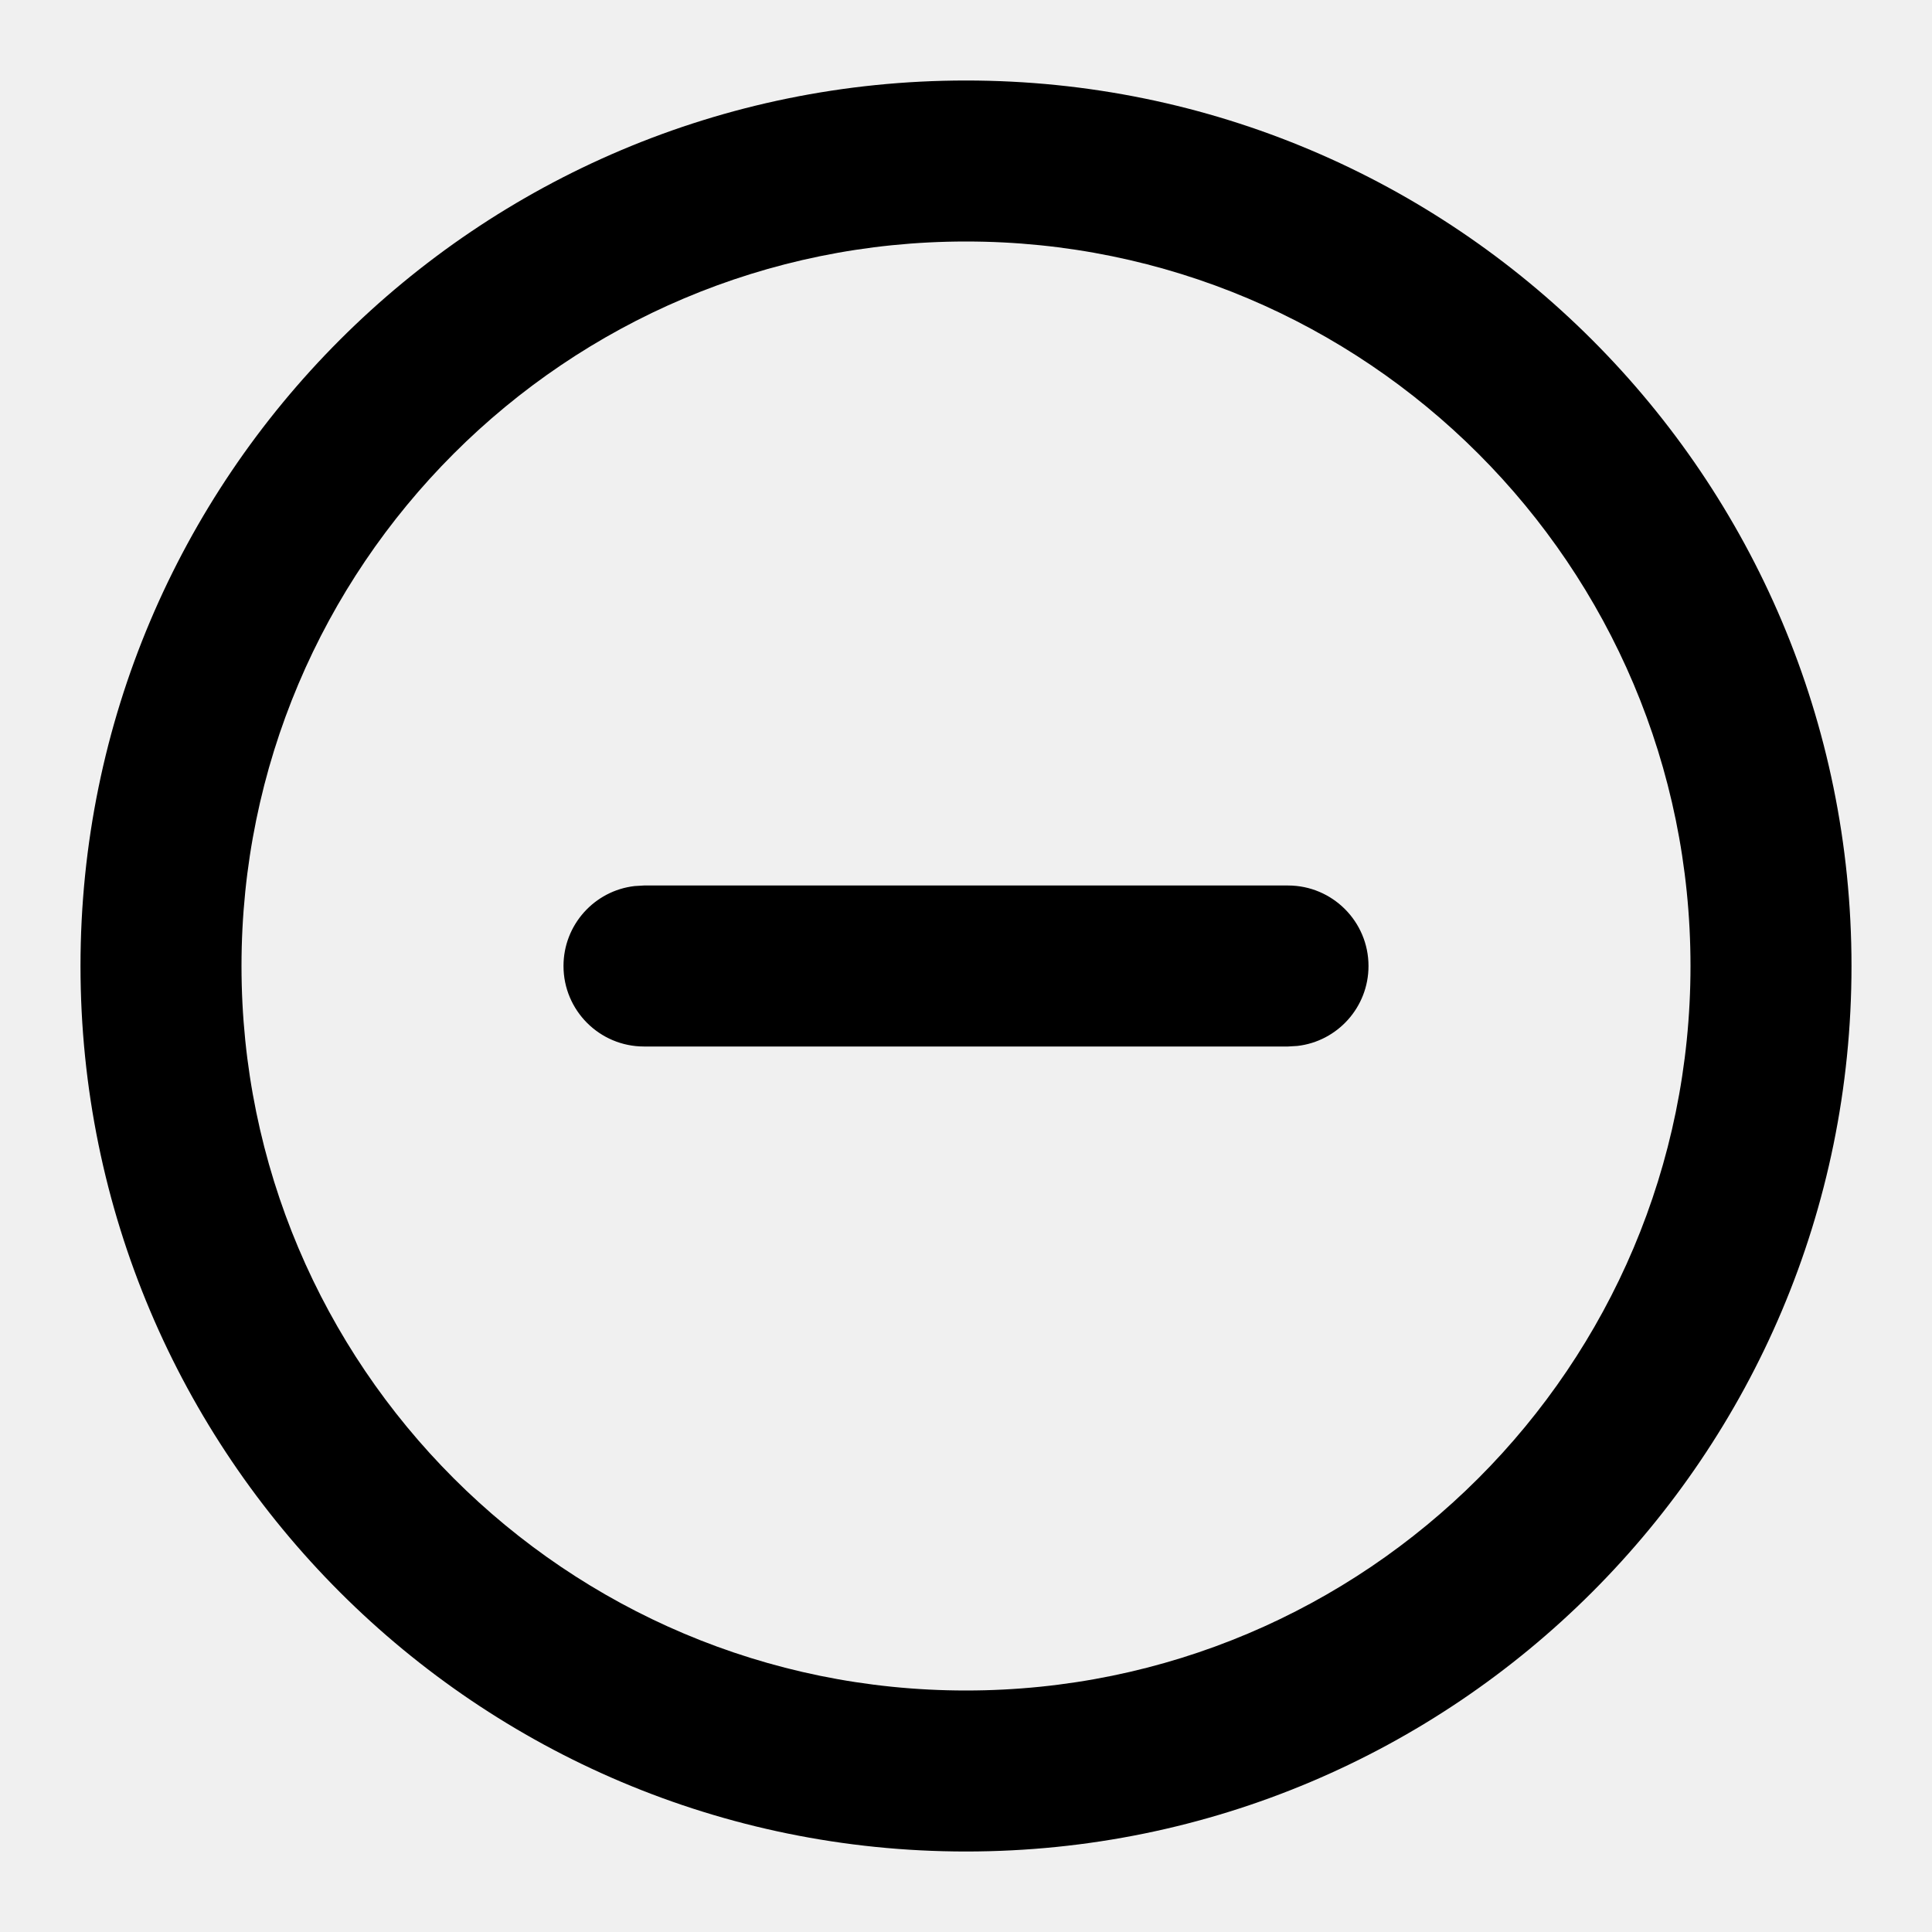
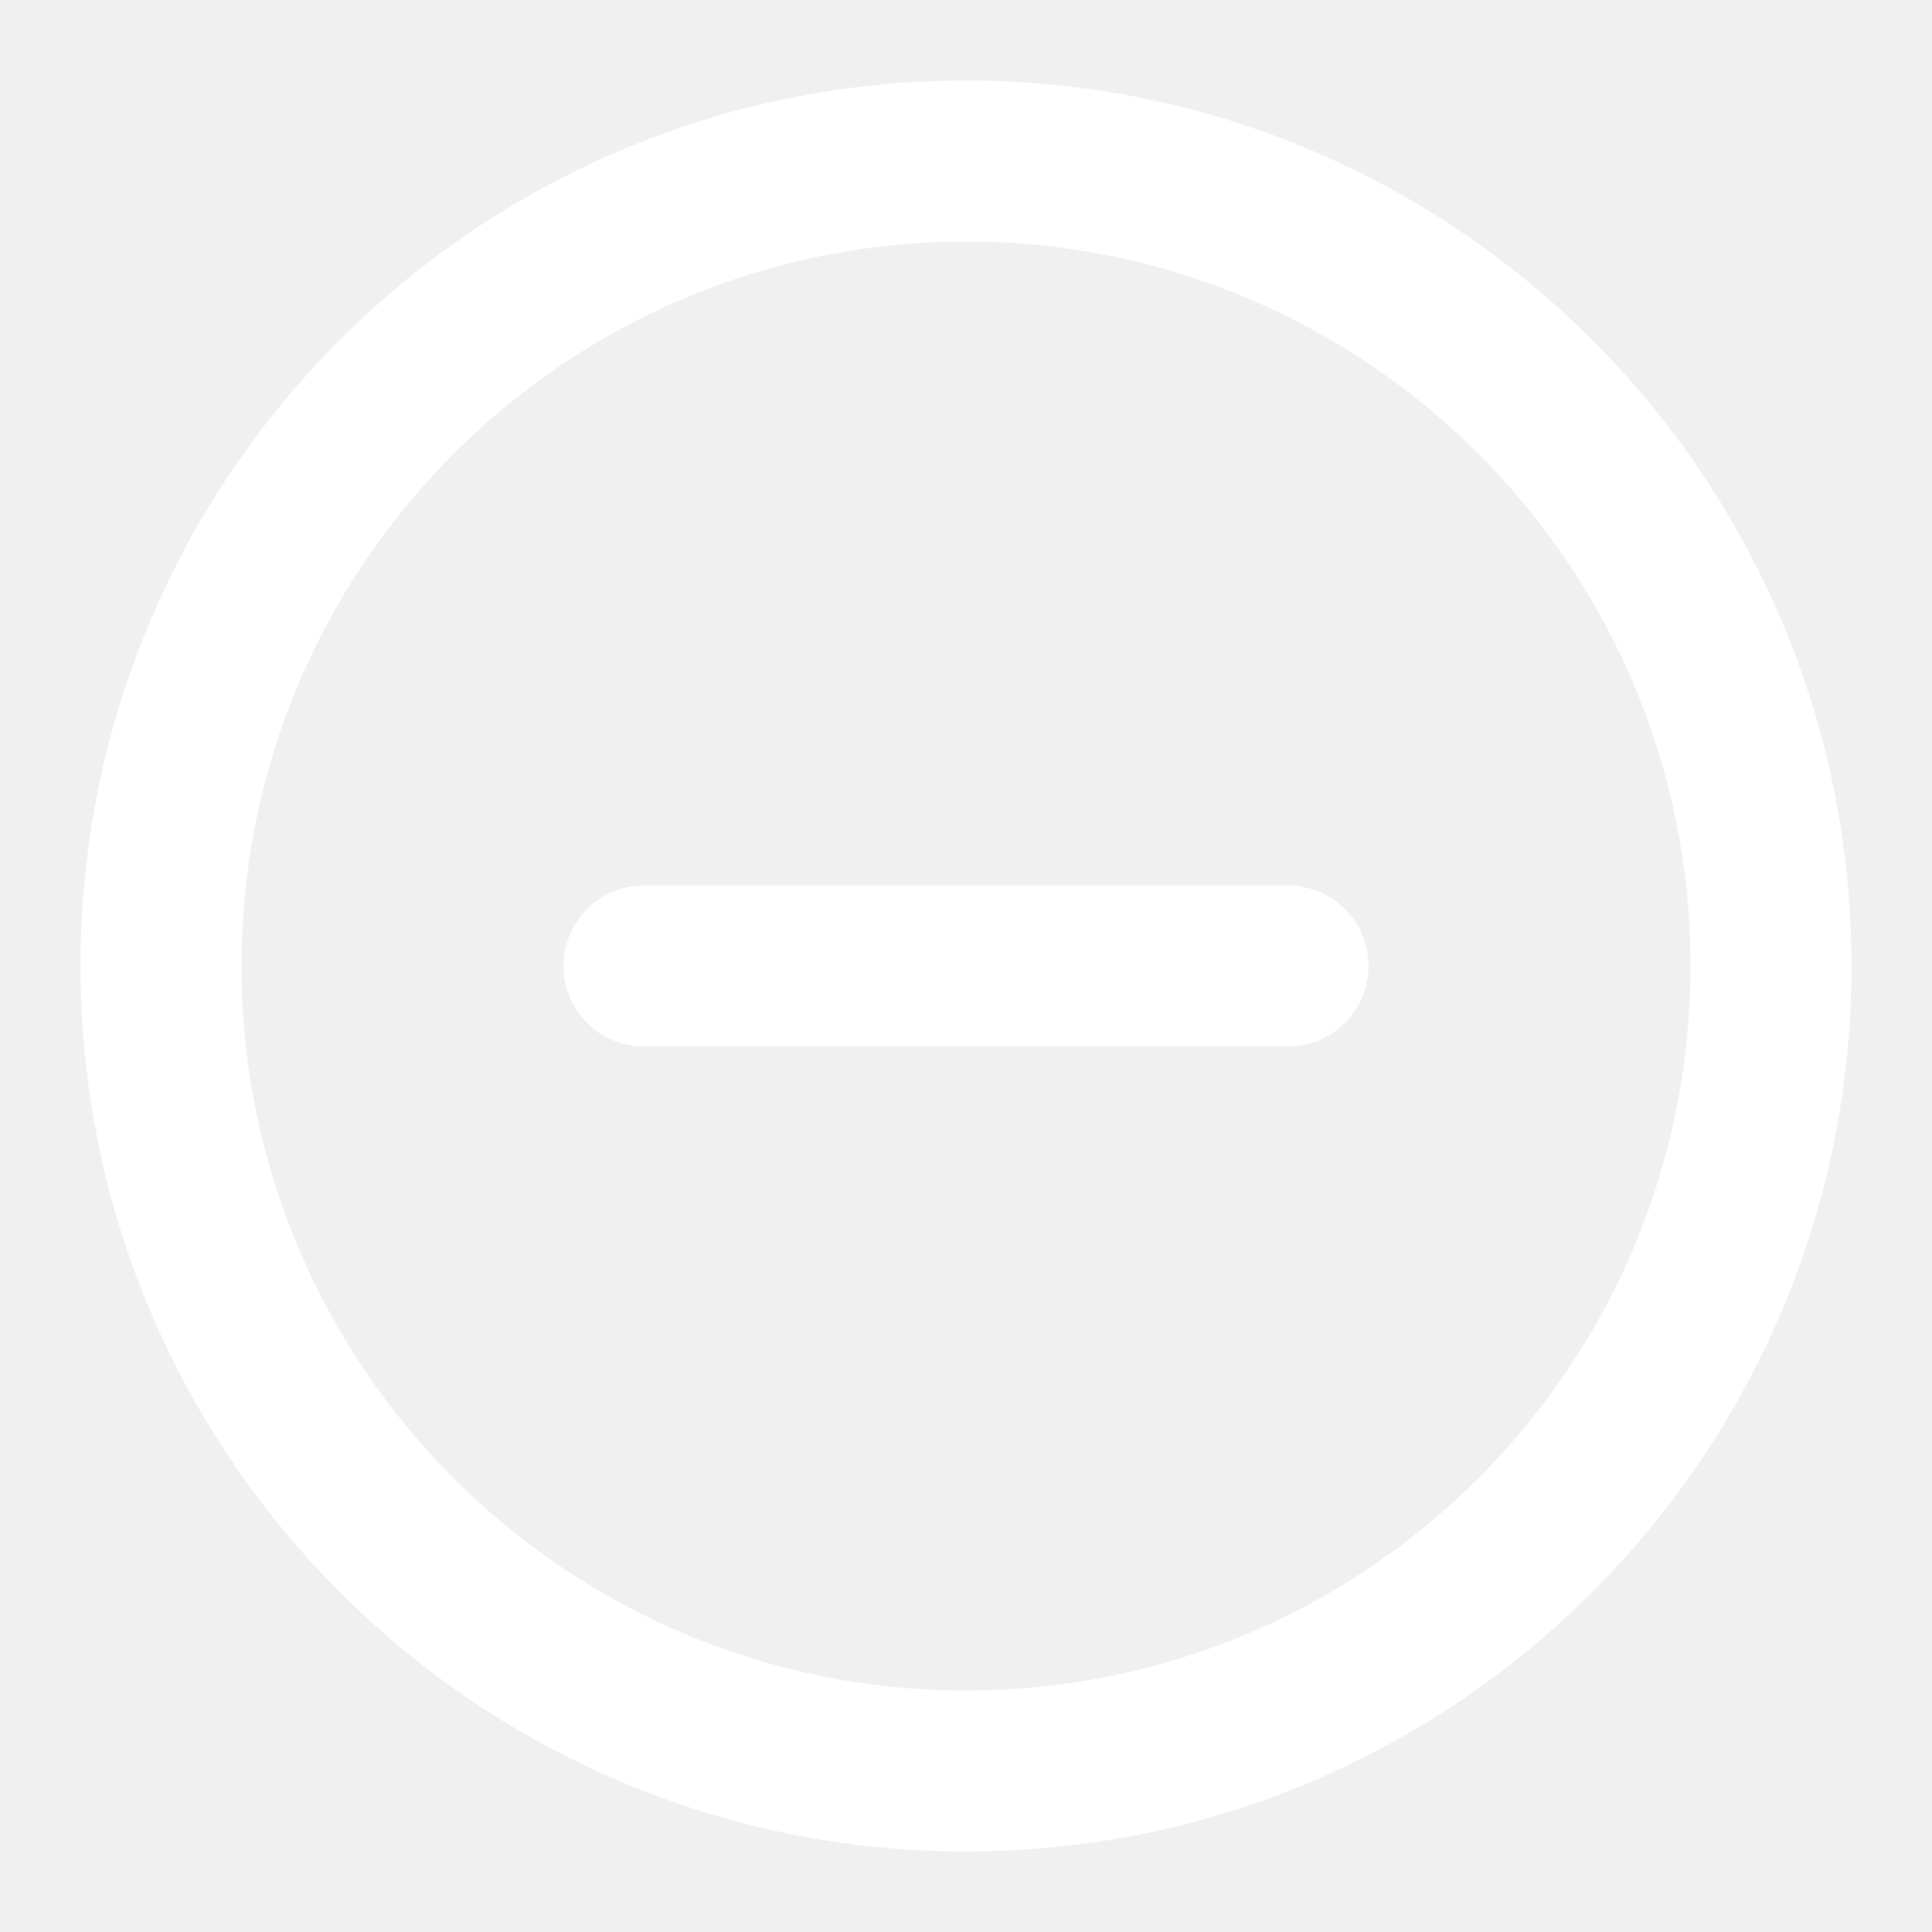
<svg xmlns="http://www.w3.org/2000/svg" width="24" height="24" viewBox="0 0 24 24">
  <g fill="none" fill-rule="evenodd">
    <polygon points="0 0 24 0 24 24 0 24" />
-     <path fill="#000" fill-rule="nonzero" d="M12,1 C18.075,1 23,5.925 23,12 C23,18.075 18.075,23 12,23 C5.925,23 1,18.075 1,12 C1,5.925 5.925,1 12,1 Z M12,3 C7.029,3 3,7.029 3,12 C3,16.971 7.029,21 12,21 C16.971,21 21,16.971 21,12 C21,7.029 16.971,3 12,3 Z M8,11 L16,11 C16.552,11 17,11.448 17,12 C17,12.513 16.614,12.936 16.117,12.993 L16,13 L8,13 C7.448,13 7,12.552 7,12 C7,11.487 7.386,11.064 7.883,11.007 L8,11 L16,11 L8,11 Z" />
+     <path fill="#fff" fill-rule="nonzero" d="M12,1 C18.075,1 23,5.925 23,12 C23,18.075 18.075,23 12,23 C5.925,23 1,18.075 1,12 C1,5.925 5.925,1 12,1 Z M12,3 C7.029,3 3,7.029 3,12 C3,16.971 7.029,21 12,21 C16.971,21 21,16.971 21,12 C21,7.029 16.971,3 12,3 Z M8,11 L16,11 C16.552,11 17,11.448 17,12 C17,12.513 16.614,12.936 16.117,12.993 L16,13 L8,13 C7.448,13 7,12.552 7,12 C7,11.487 7.386,11.064 7.883,11.007 L8,11 L16,11 L8,11 Z" />
  </g>
</svg>
